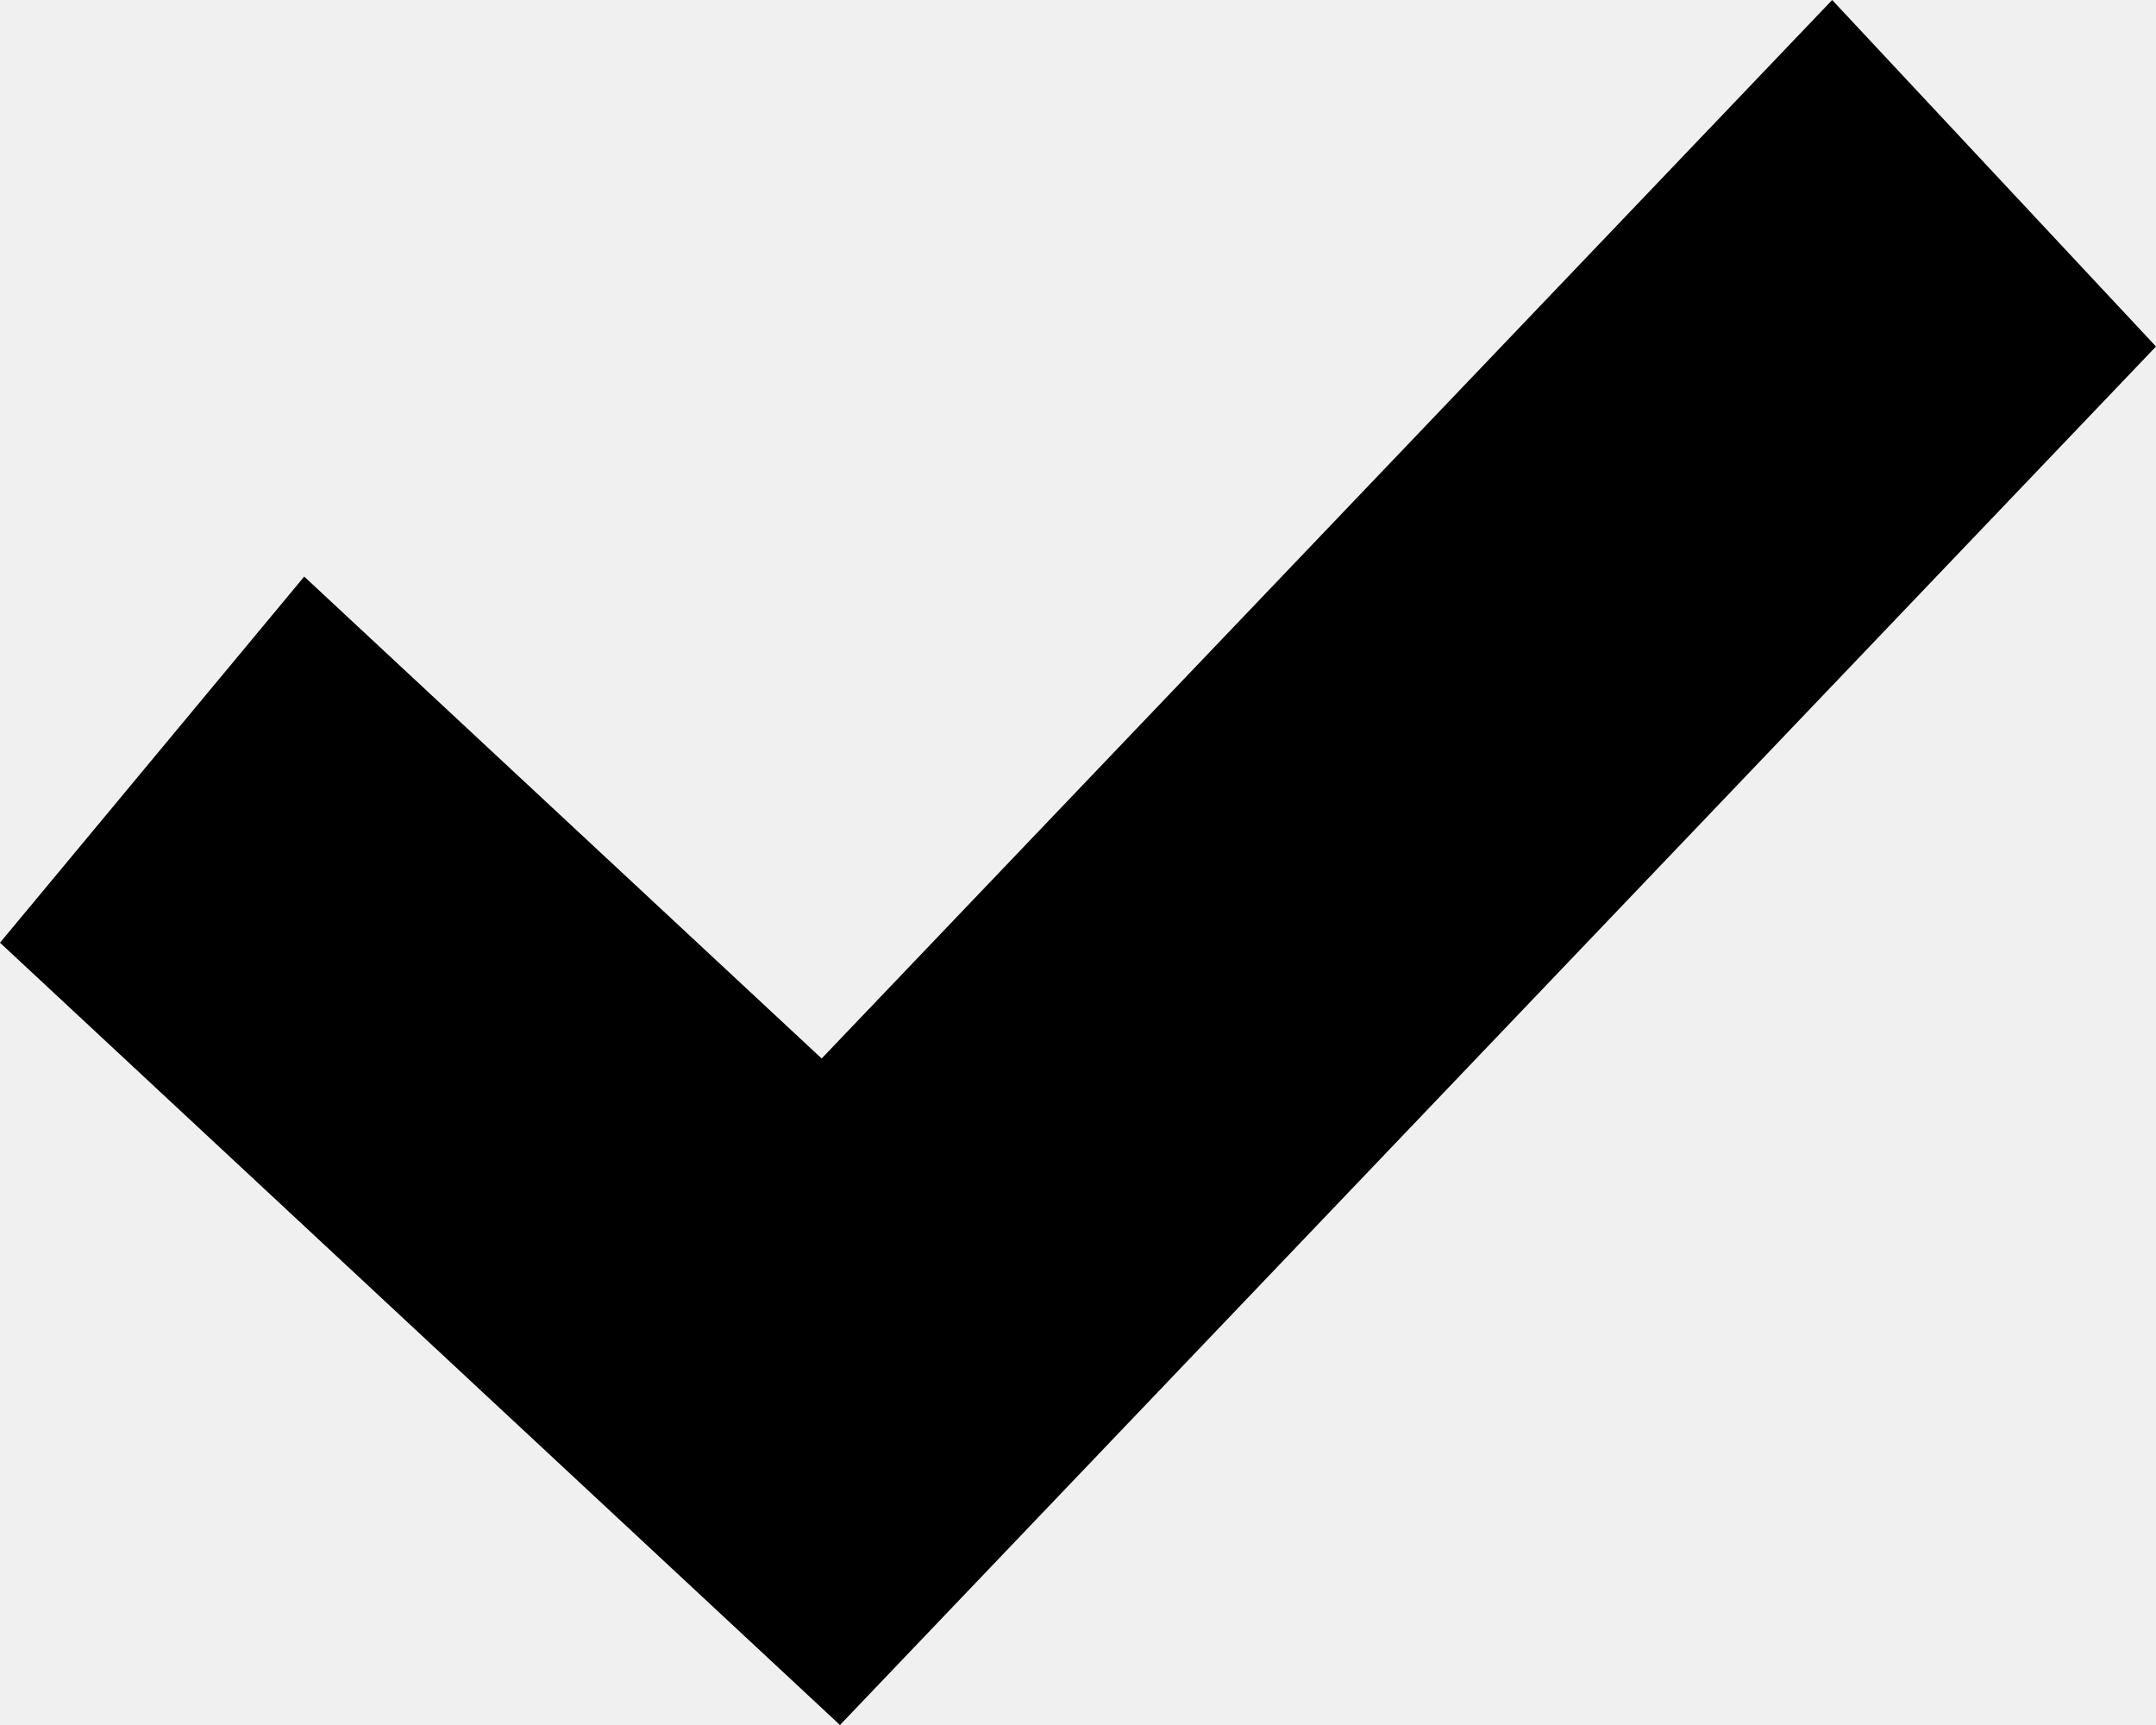
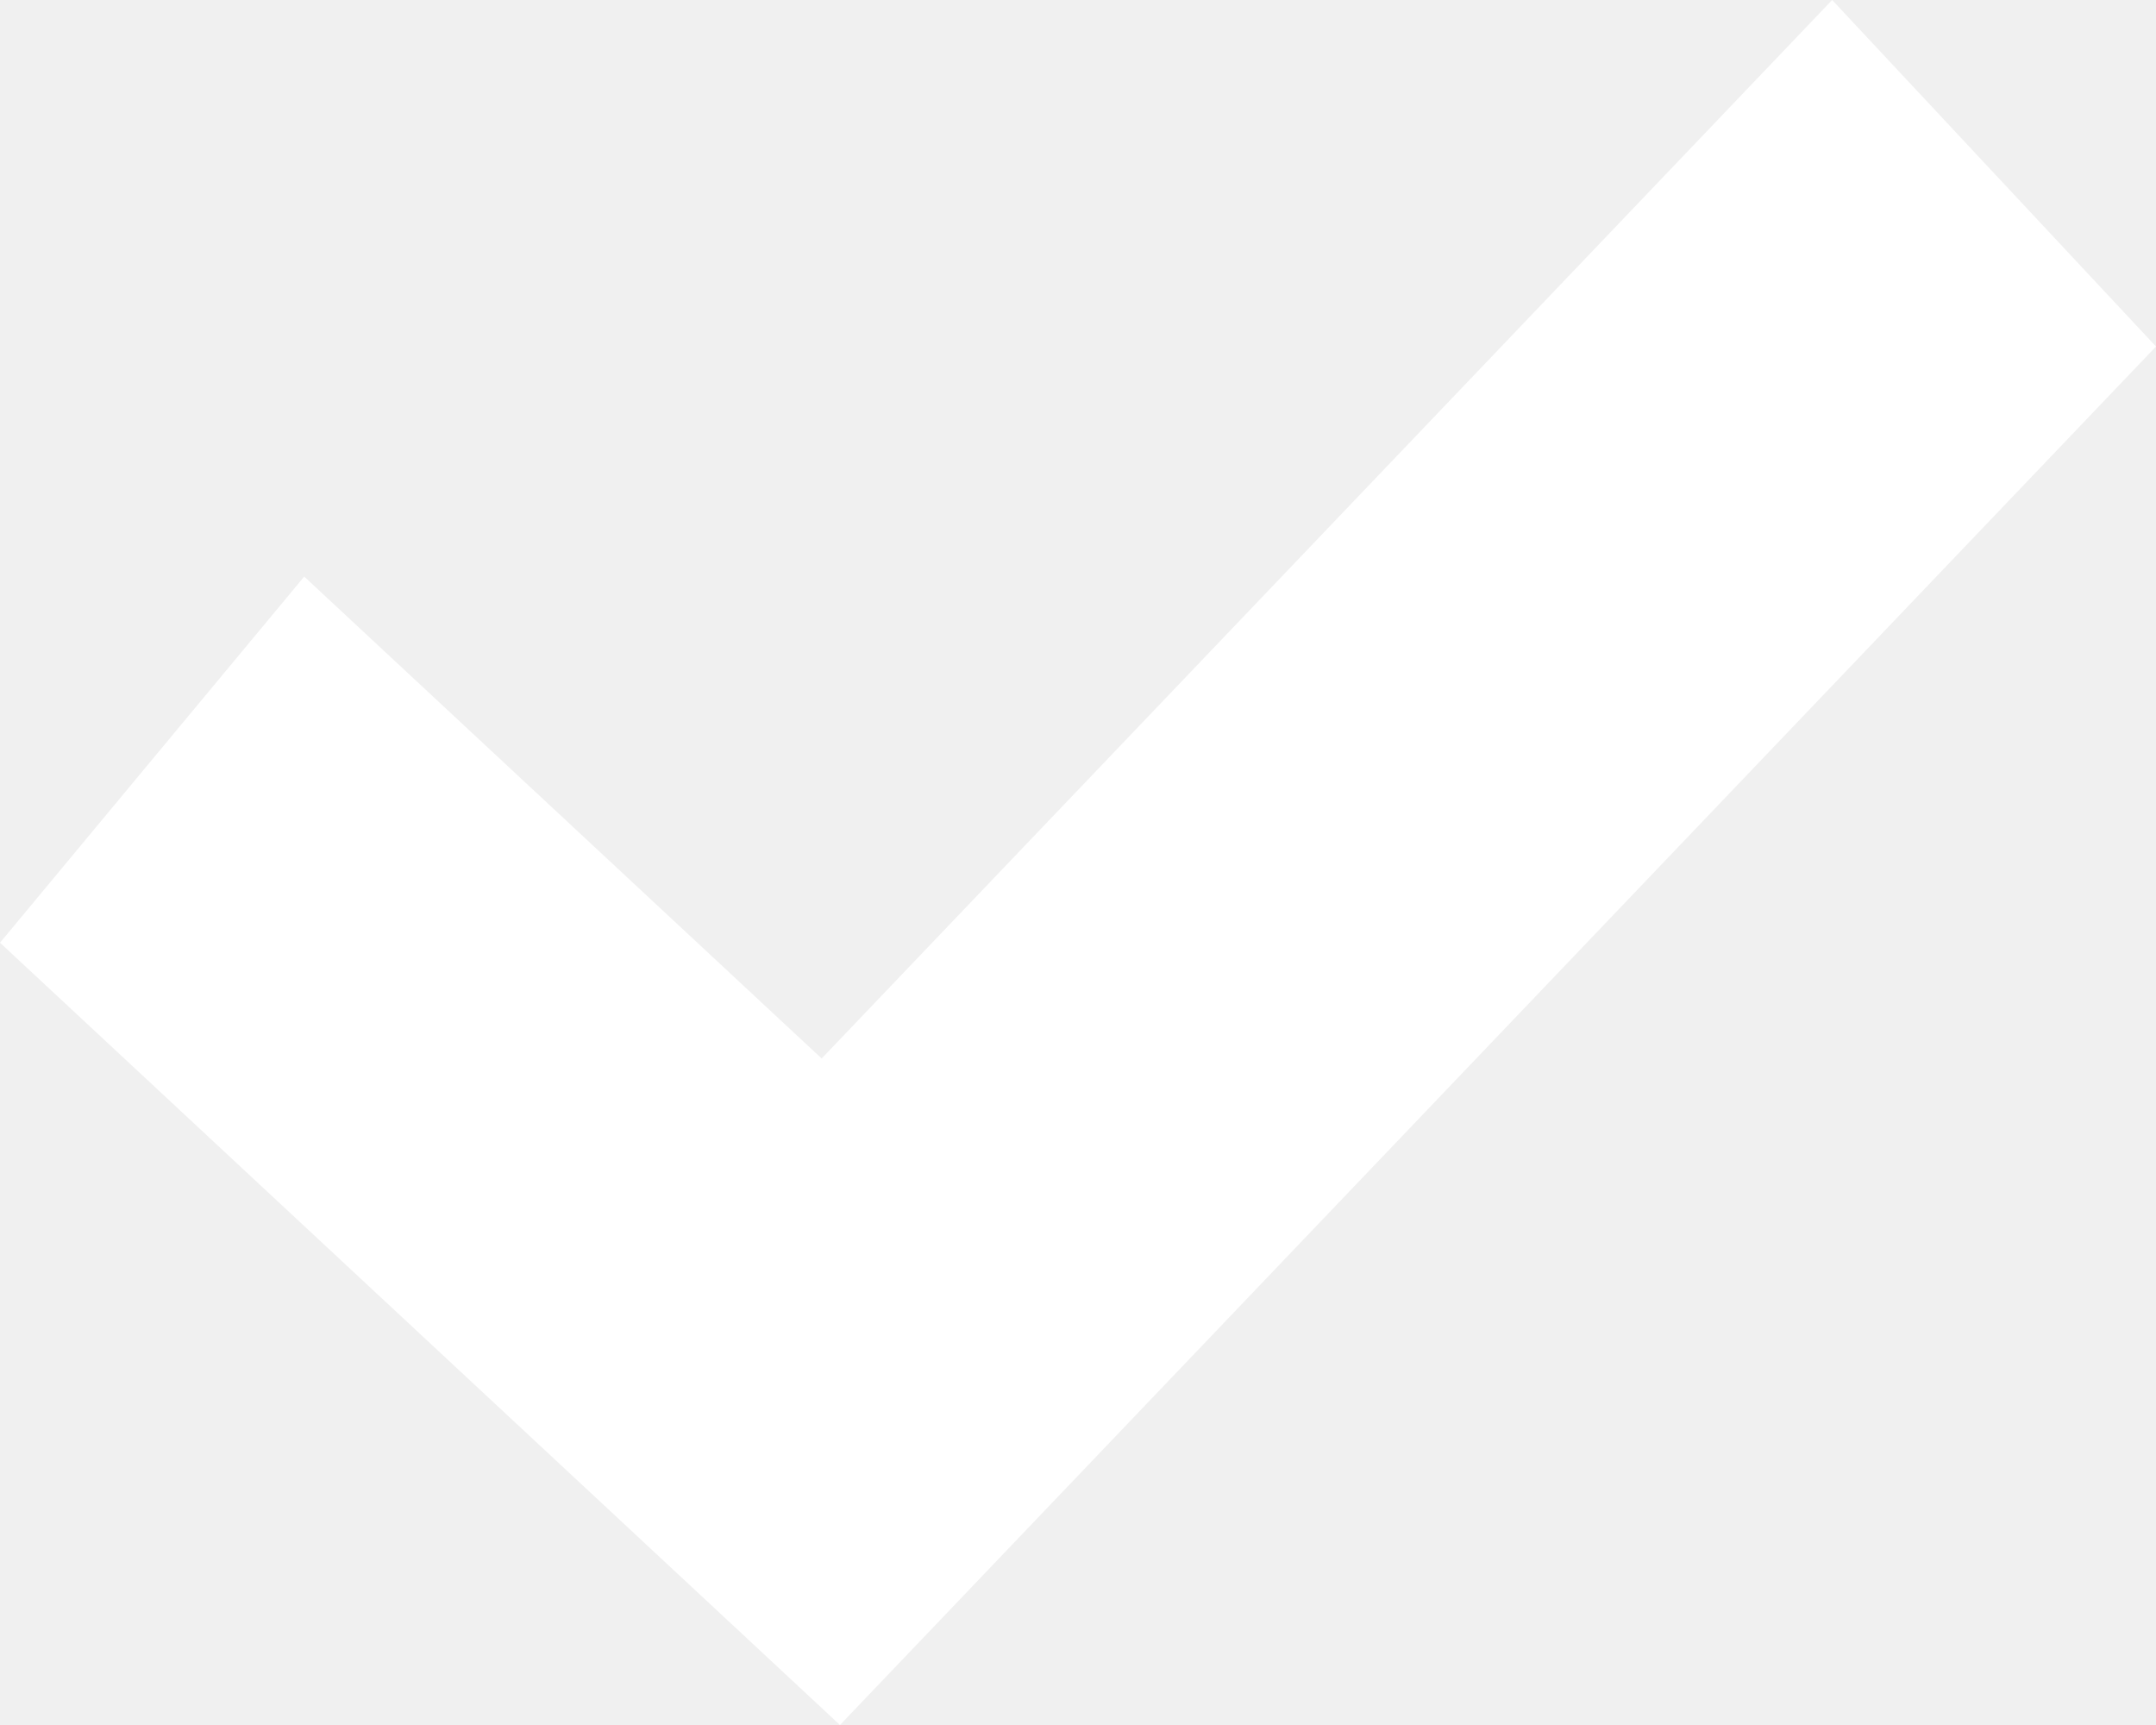
<svg xmlns="http://www.w3.org/2000/svg" width="10px" height="8px" viewBox="0 0 10 8" version="1.1">
  <g id="Page-1" stroke="none" stroke-width="1" fill="none" fill-rule="evenodd">
    <g id="1440" transform="translate(-83, -481)" fill="#000000" fill-rule="nonzero">
-       <polygon id="check" points="91.498 481 93 482.607 86.896 489 83 485.372 84.411 483.674 86.811 485.909" fill-rule="nonzero" />
+       <polygon id="check" points="91.498 481 93 482.607 86.896 489 83 485.372 84.411 483.674 86.811 485.909" fill="#ffffff" fill-rule="nonzero" />
    </g>
  </g>
</svg>
